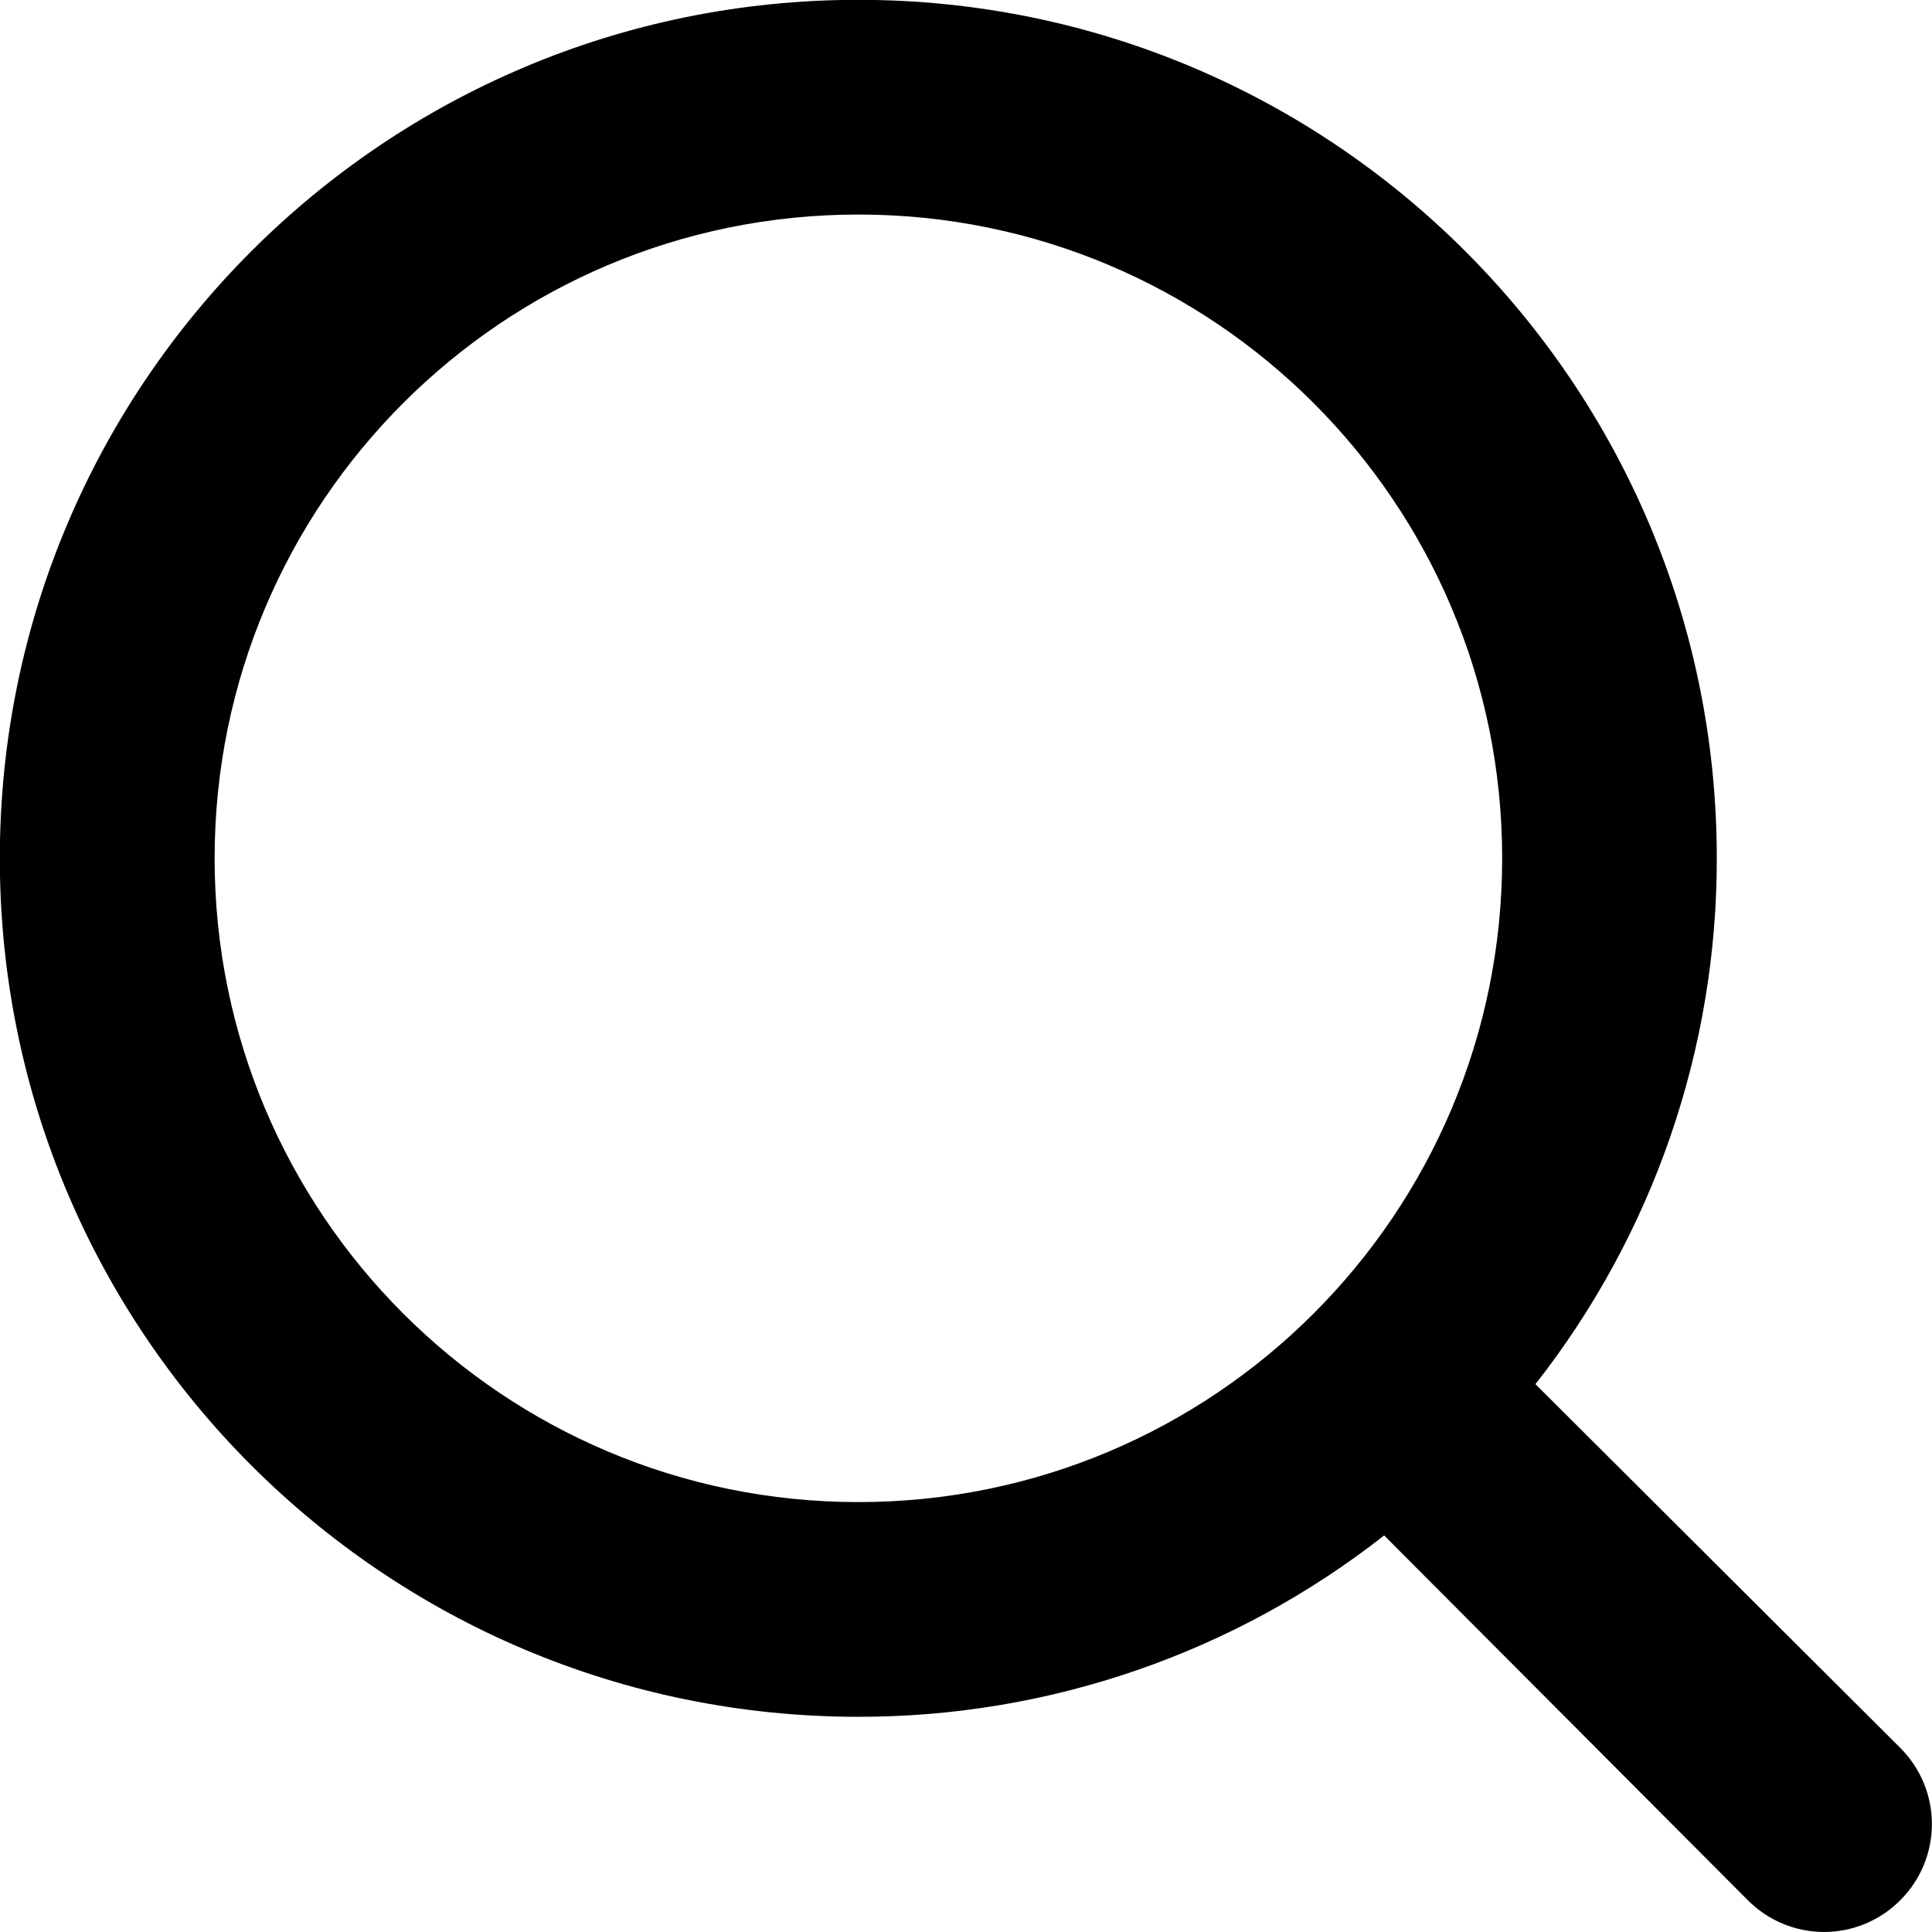
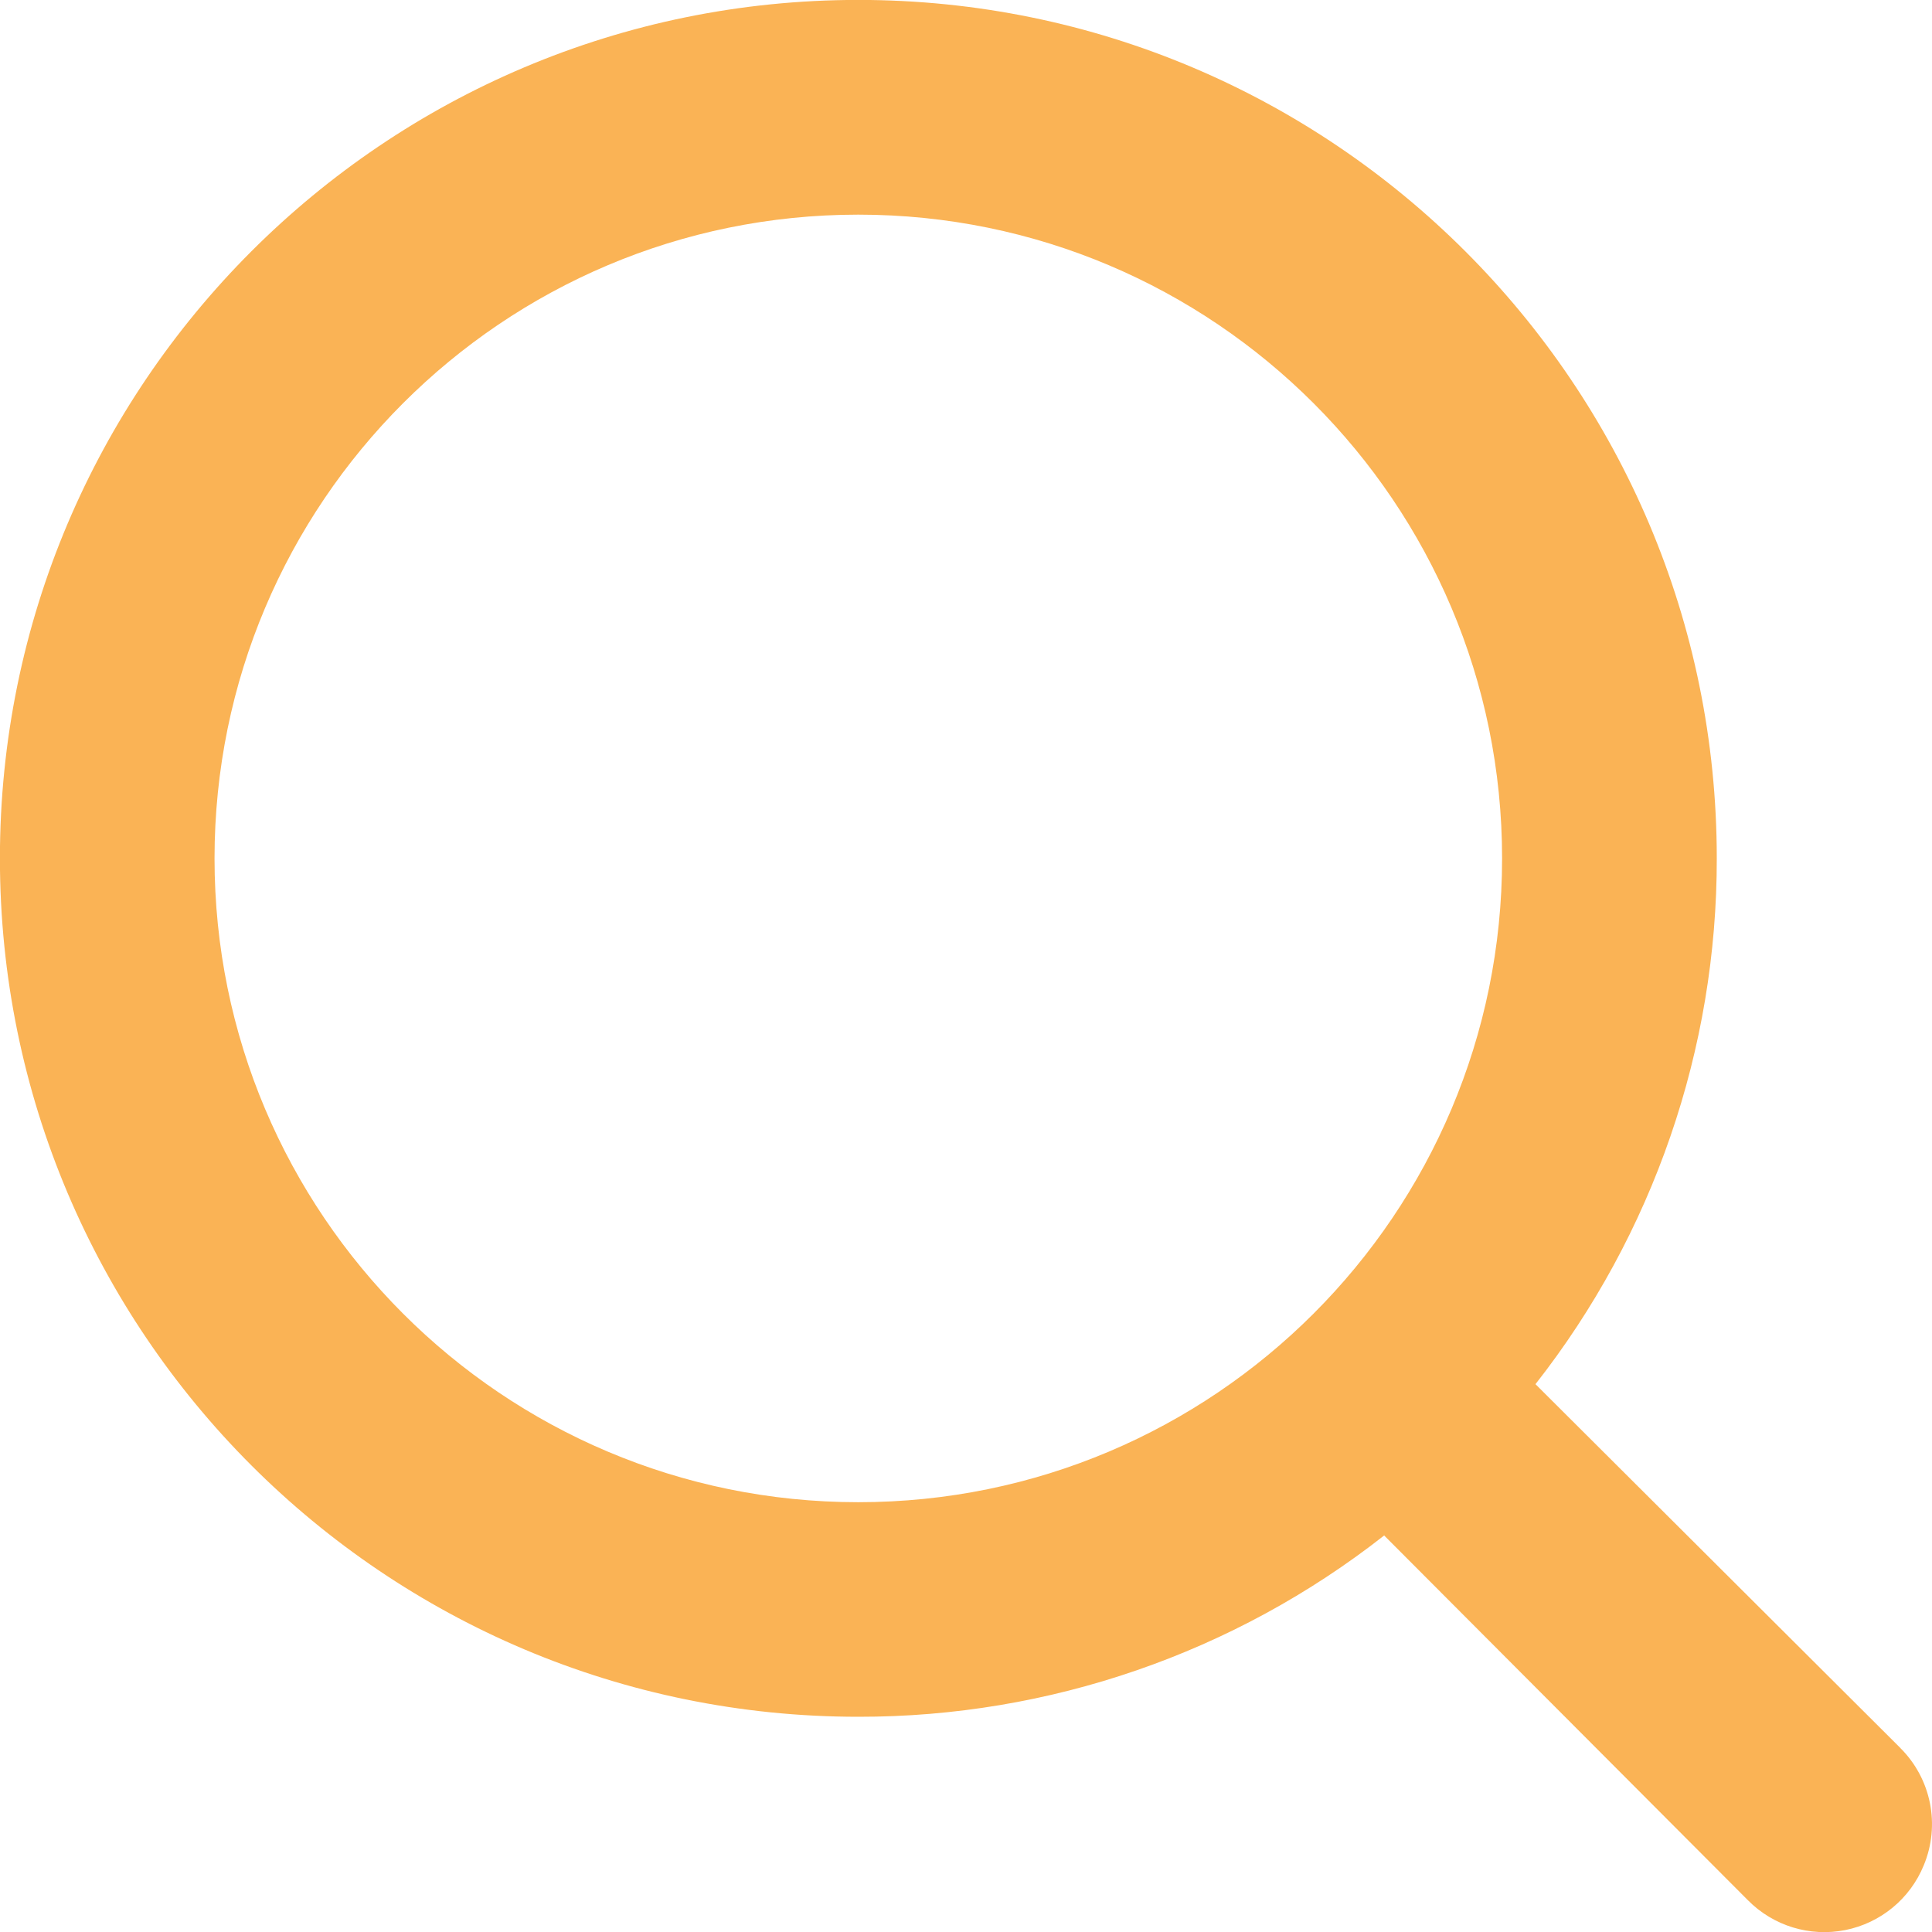
- <svg xmlns="http://www.w3.org/2000/svg" width="23" height="23" fill="none">
-   <path d="m22.622 20.808-4.343-4.33a10.117 10.117 0 0 0 2.159-6.26 10.22 10.22 0 1 0-10.22 10.22c2.27.003 4.475-.758 6.26-2.159l4.33 4.343a1.278 1.278 0 0 0 1.814 0 1.28 1.28 0 0 0 0-1.814ZM2.555 10.218a7.664 7.664 0 1 1 15.328 0 7.664 7.664 0 0 1-15.328 0Z" fill="#000" />
+ <svg xmlns="http://www.w3.org/2000/svg" width="25" height="25" fill="none">
+   <path d="m24.59 22.618-4.721-4.707a10.997 10.997 0 0 0 2.346-6.804 11.108 11.108 0 1 0-11.107 11.108 10.997 10.997 0 0 0 6.803-2.346l4.707 4.72a1.39 1.39 0 0 0 2.275-.451 1.388 1.388 0 0 0-.304-1.52ZM2.776 11.108a8.33 8.33 0 1 1 16.661 0 8.33 8.33 0 0 1-16.661 0Z" fill="#FAB355" />
</svg>
